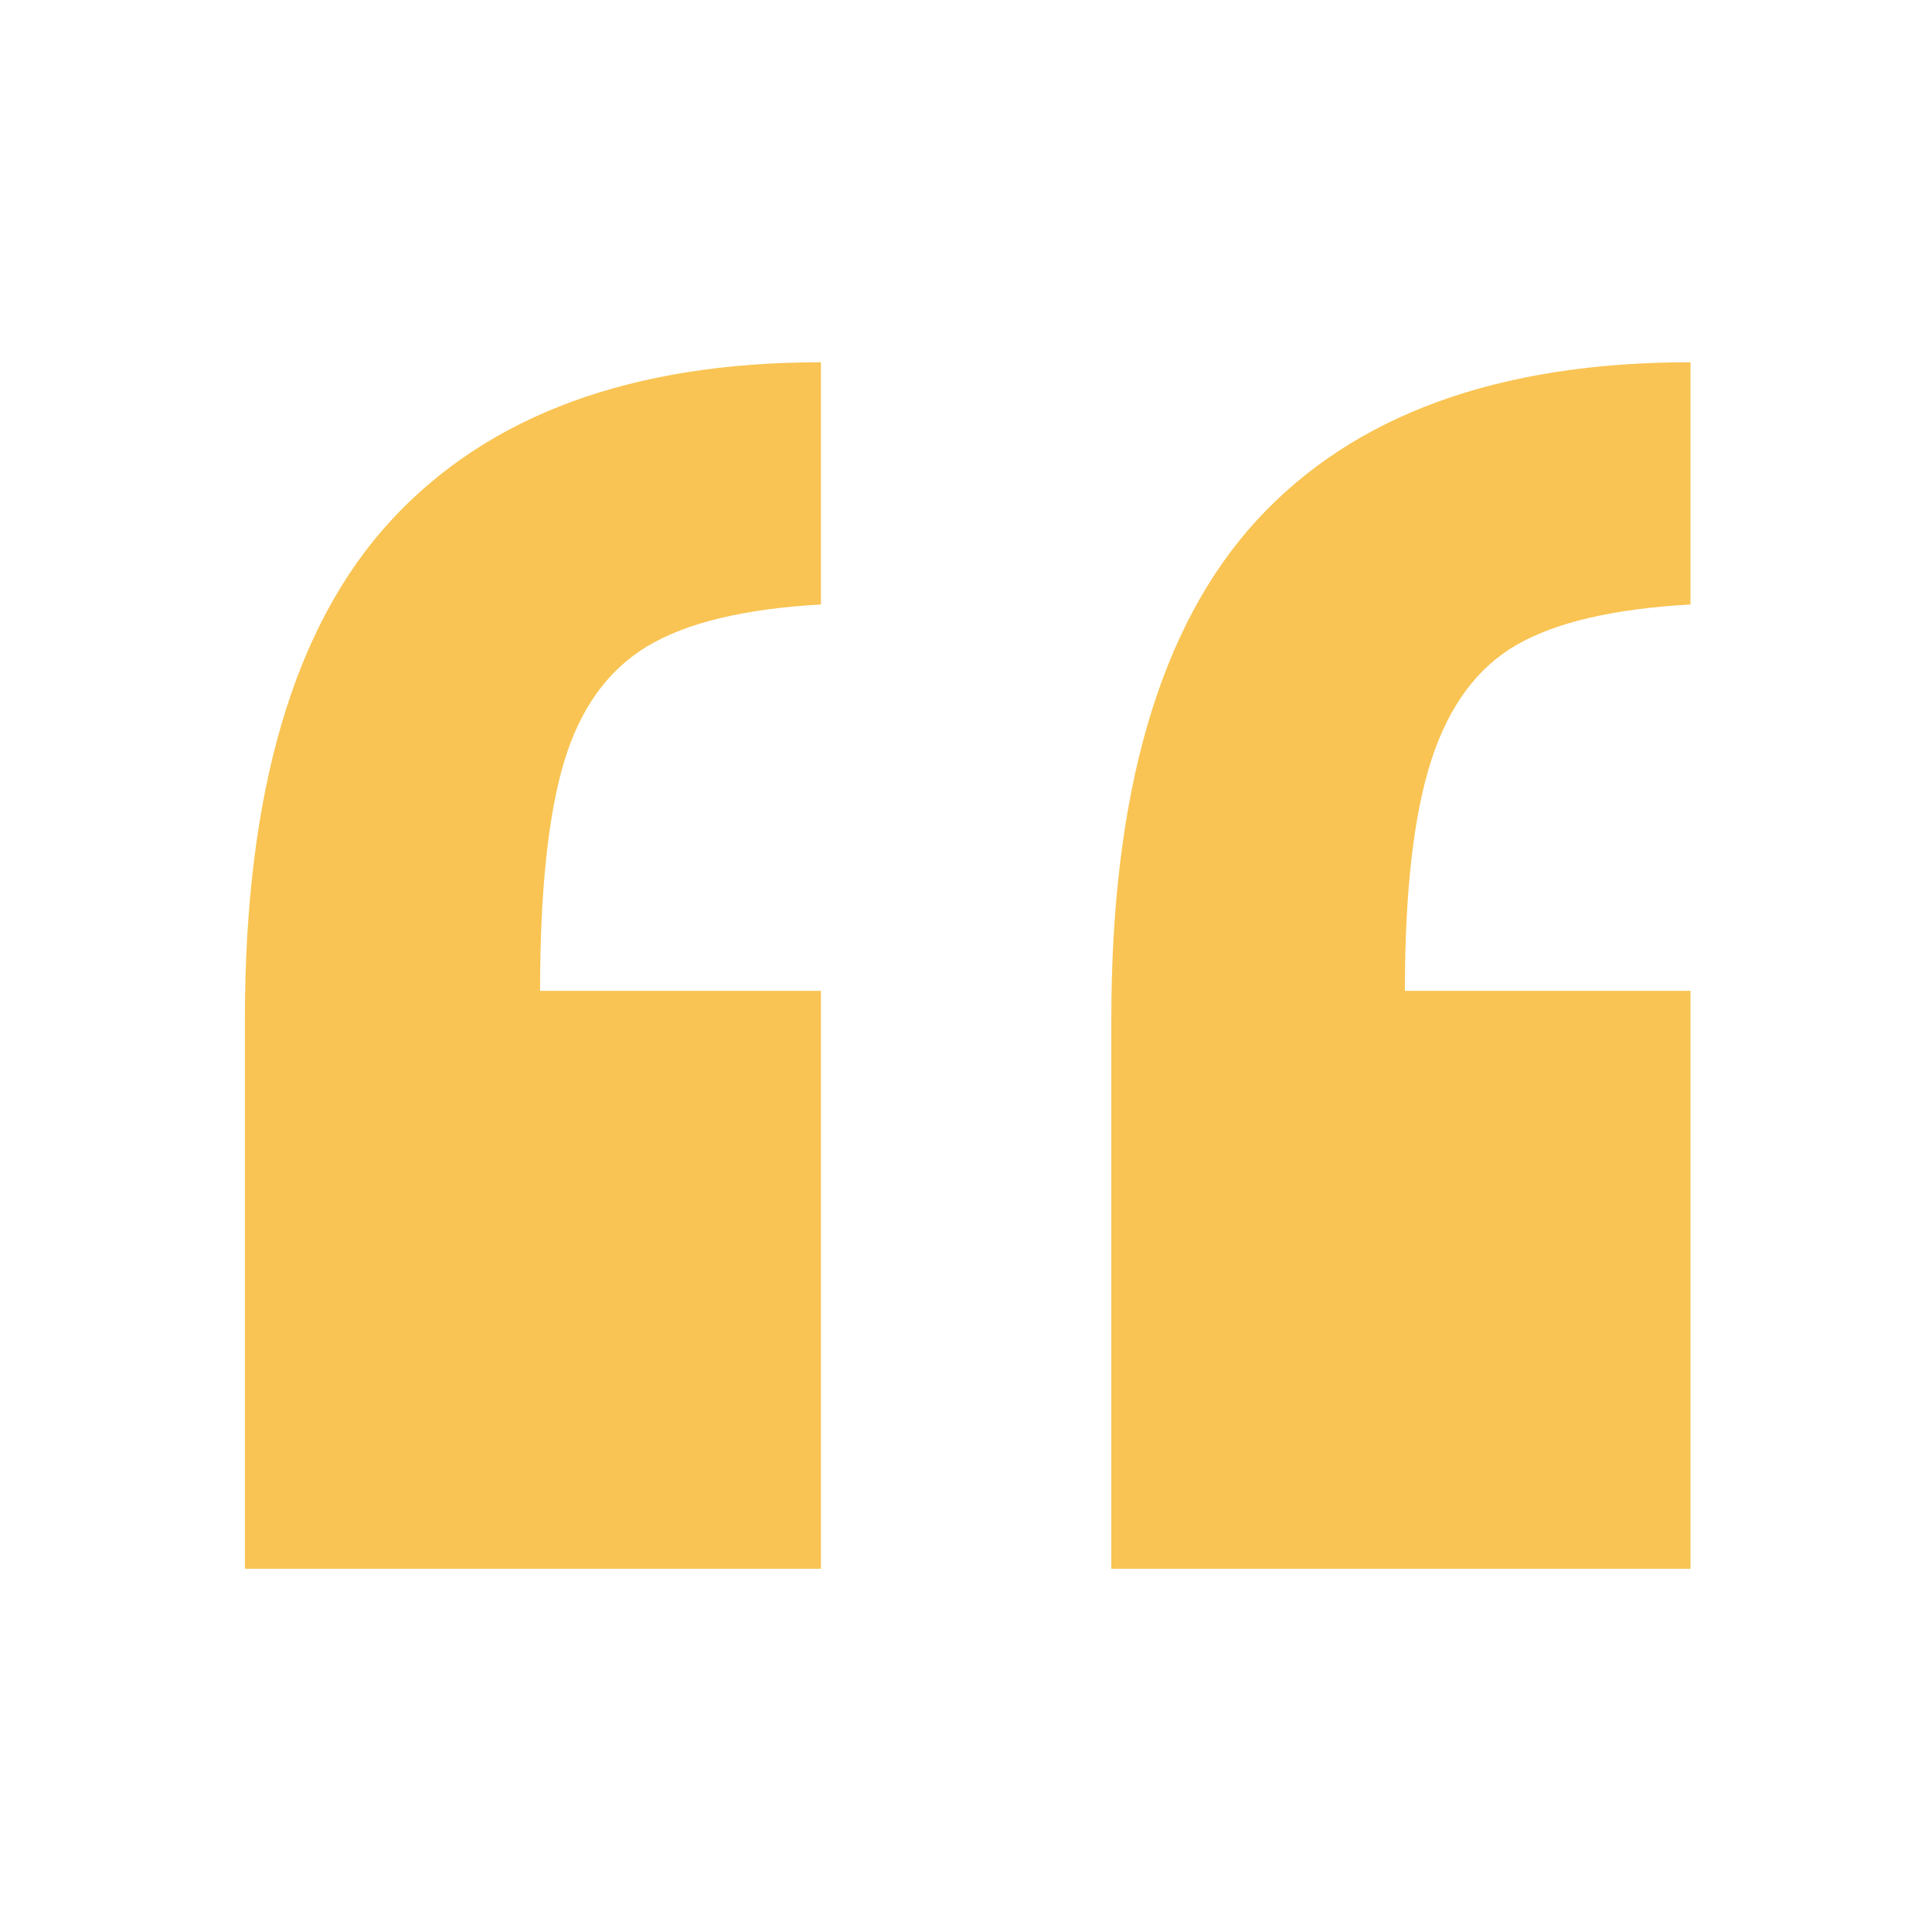
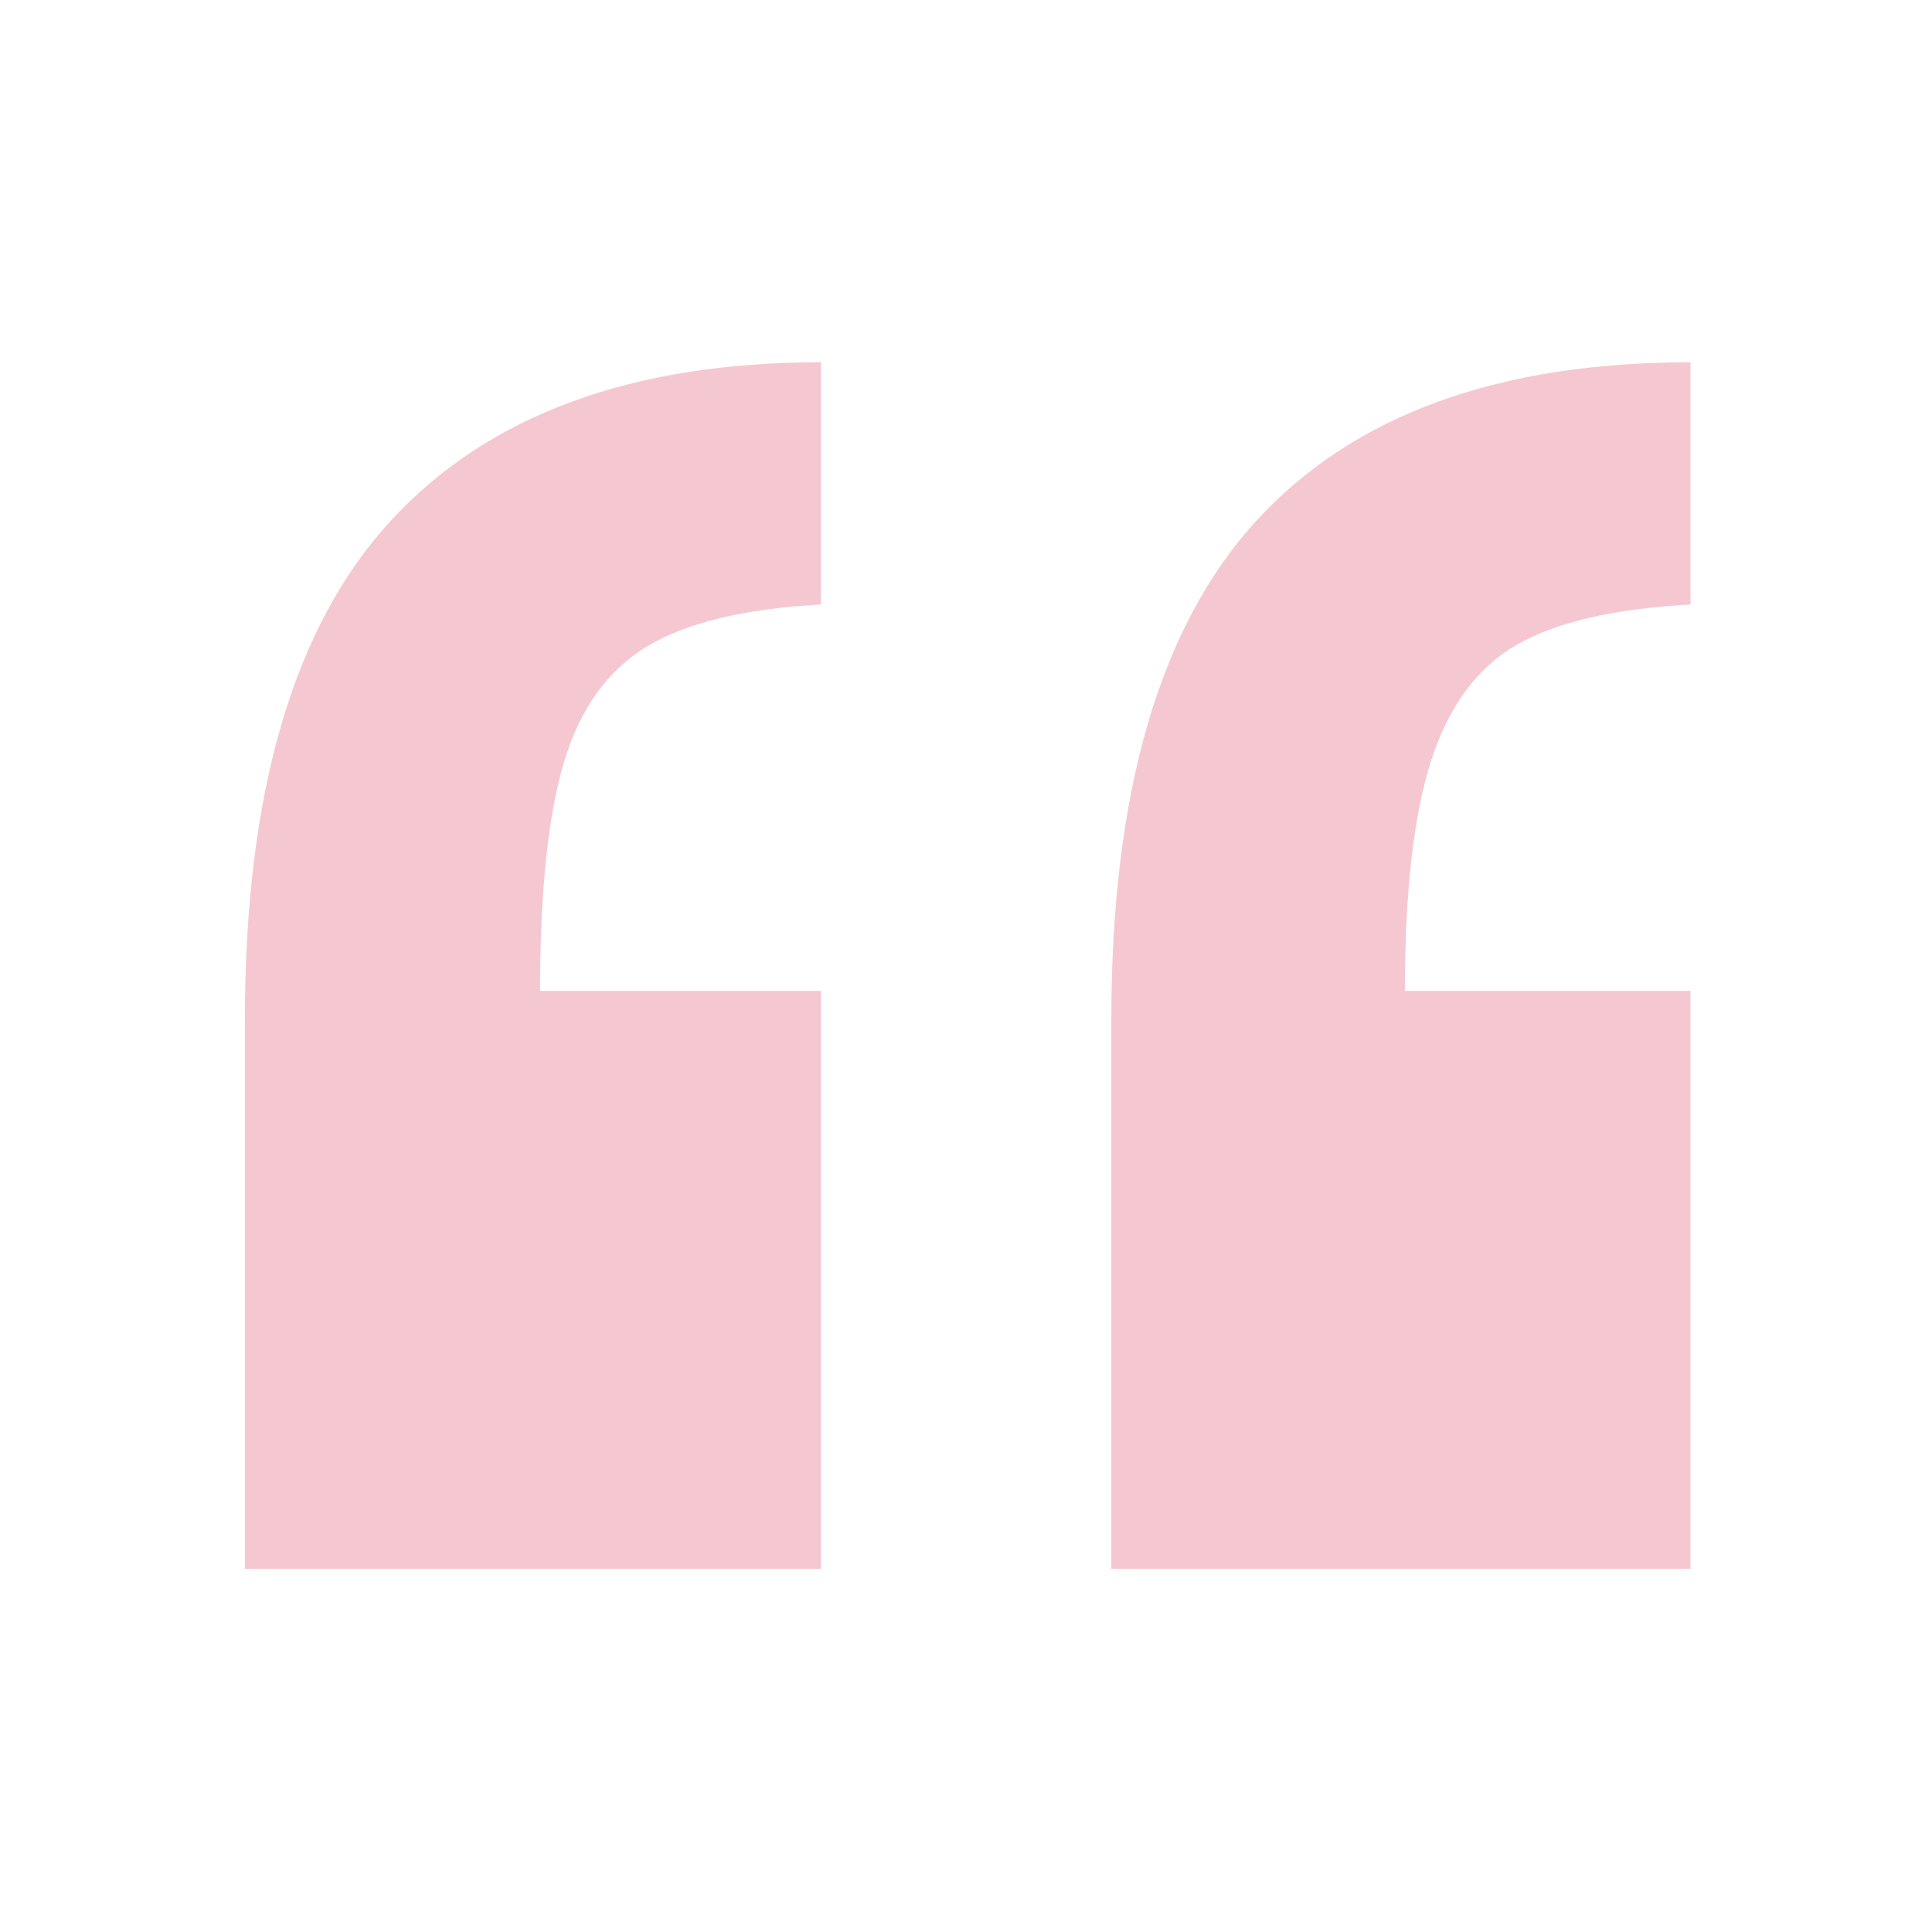
- <svg xmlns="http://www.w3.org/2000/svg" fill="rgb(247 171 10 / 0.7)" width="800px" height="800px" viewBox="0 0 64 64" version="1.1" xml:space="preserve" style="fill-rule:evenodd;clip-rule:evenodd;stroke-linejoin:round;stroke-miterlimit:2;">
+ <svg xmlns="http://www.w3.org/2000/svg" fill="#F5C8D1" width="800px" height="800px" viewBox="0 0 64 64" version="1.1" xml:space="preserve" style="fill-rule:evenodd;clip-rule:evenodd;stroke-linejoin:round;stroke-miterlimit:2;">
  <rect id="Icons" x="-640" y="0" width="1280" height="800" style="fill:none;" />
  <g id="Icons1">
    <g id="Strike">

</g>
    <g id="H1">

</g>
    <g id="H2">

</g>
    <g id="H3">

</g>
    <g id="list-ul">

</g>
    <g id="hamburger-1">

</g>
    <g id="hamburger-2">

</g>
    <g id="list-ol">

</g>
    <g id="list-task">

</g>
    <path id="quote-1" d="M27.194,12l0,8.025c-2.537,0.14 -4.458,0.603 -5.761,1.39c-1.304,0.787 -2.22,2.063 -2.749,3.829c-0.528,1.766 -0.793,4.292 -0.793,7.579l9.303,0l0,19.145l-19.081,0l0,-18.201c0,-7.518 1.612,-13.025 4.836,-16.522c3.225,-3.497 7.973,-5.245 14.245,-5.245Zm28.806,0l0,8.025c-2.537,0.14 -4.457,0.586 -5.761,1.338c-1.304,0.751 -2.247,2.028 -2.828,3.829c-0.581,1.8 -0.872,4.344 -0.872,7.631l9.461,0l0,19.145l-19.186,0l0,-18.201c0,-7.518 1.603,-13.025 4.809,-16.522c3.207,-3.497 7.999,-5.245 14.377,-5.245Z" style="fill-rule:nonzero;" />
    <g id="trash">

</g>
    <g id="vertical-menu">

</g>
    <g id="horizontal-menu">

</g>
    <g id="sidebar-2">

</g>
    <g id="Pen">

</g>
    <g id="Pen1">

</g>
    <g id="clock">

</g>
    <g id="external-link">

</g>
    <g id="hr">

</g>
    <g id="info">

</g>
    <g id="warning">

</g>
    <g id="plus-circle">

</g>
    <g id="minus-circle">

</g>
    <g id="vue">

</g>
    <g id="cog">

</g>
    <g id="logo">

</g>
    <g id="radio-check">

</g>
    <g id="eye-slash">

</g>
    <g id="eye">

</g>
    <g id="toggle-off">

</g>
    <g id="shredder">

</g>
    <g id="spinner--loading--dots-">

</g>
    <g id="react">

</g>
    <g id="check-selected">

</g>
    <g id="turn-off">

</g>
    <g id="code-block">

</g>
    <g id="user">

</g>
    <g id="coffee-bean">

</g>
    <g id="coffee-beans">
      <g id="coffee-bean1">

</g>
    </g>
    <g id="coffee-bean-filled">

</g>
    <g id="coffee-beans-filled">
      <g id="coffee-bean2">

</g>
    </g>
    <g id="clipboard">

</g>
    <g id="clipboard-paste">

</g>
    <g id="clipboard-copy">

</g>
    <g id="Layer1">

</g>
  </g>
</svg>
